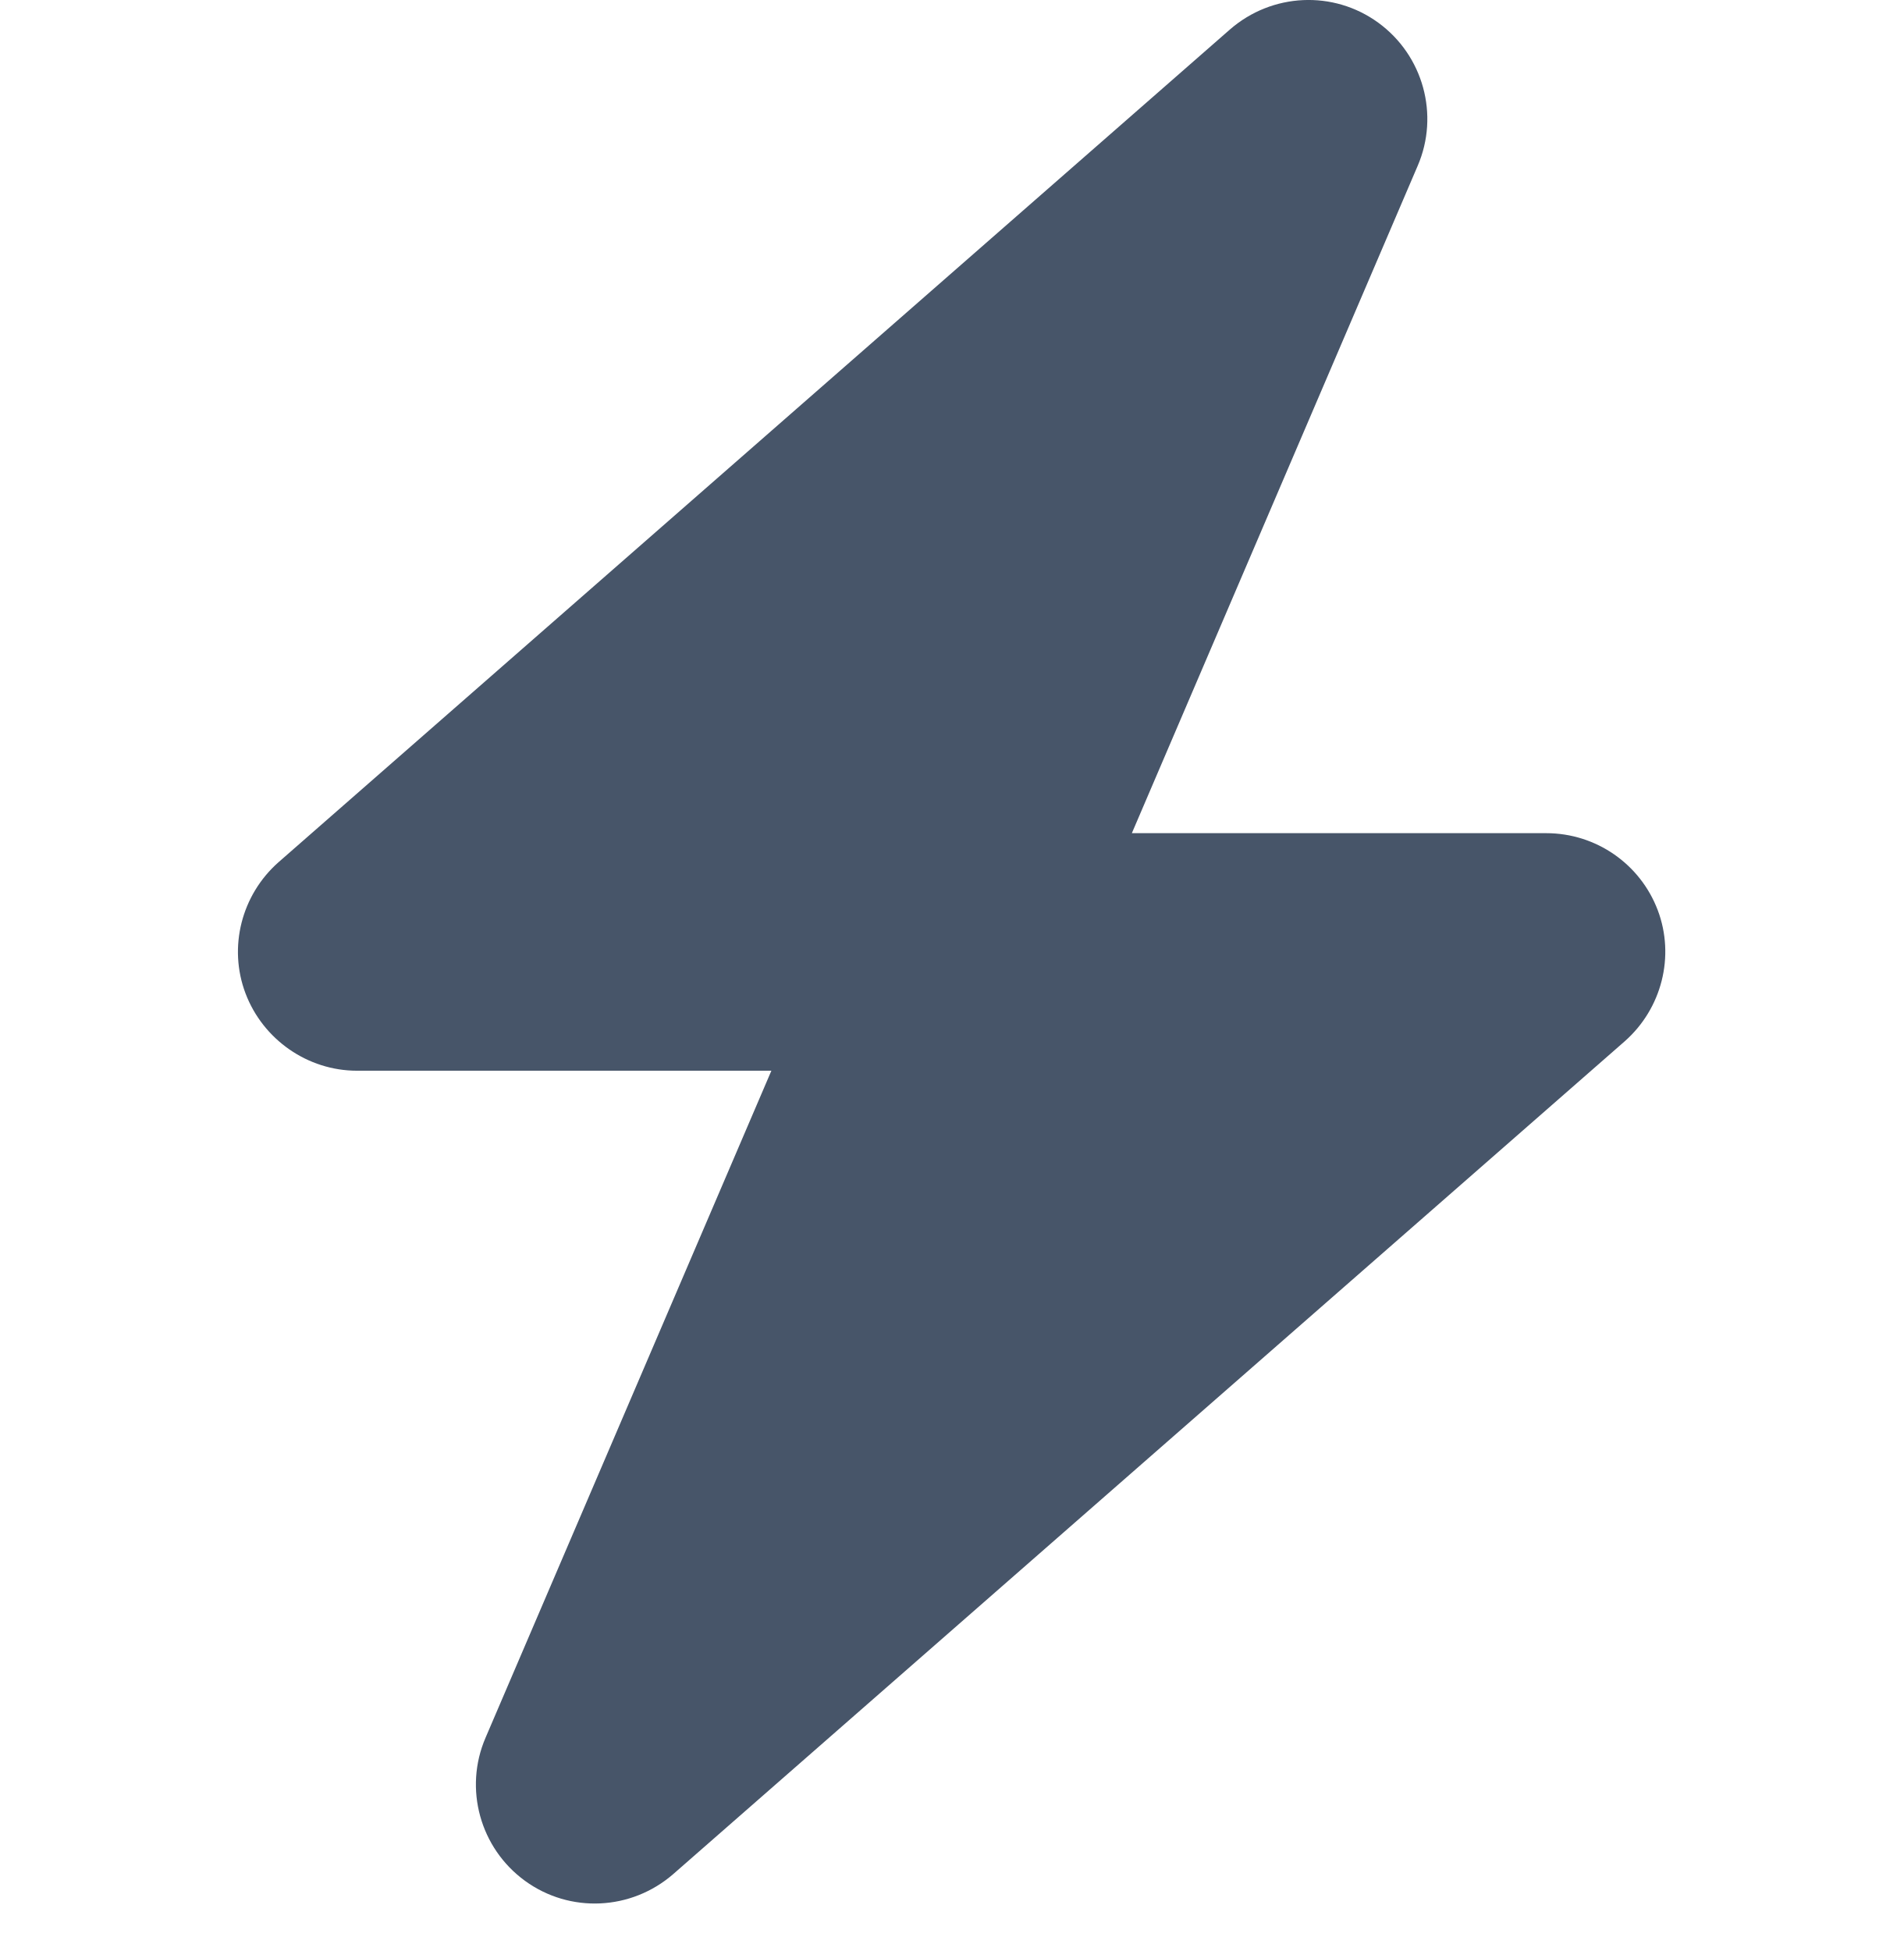
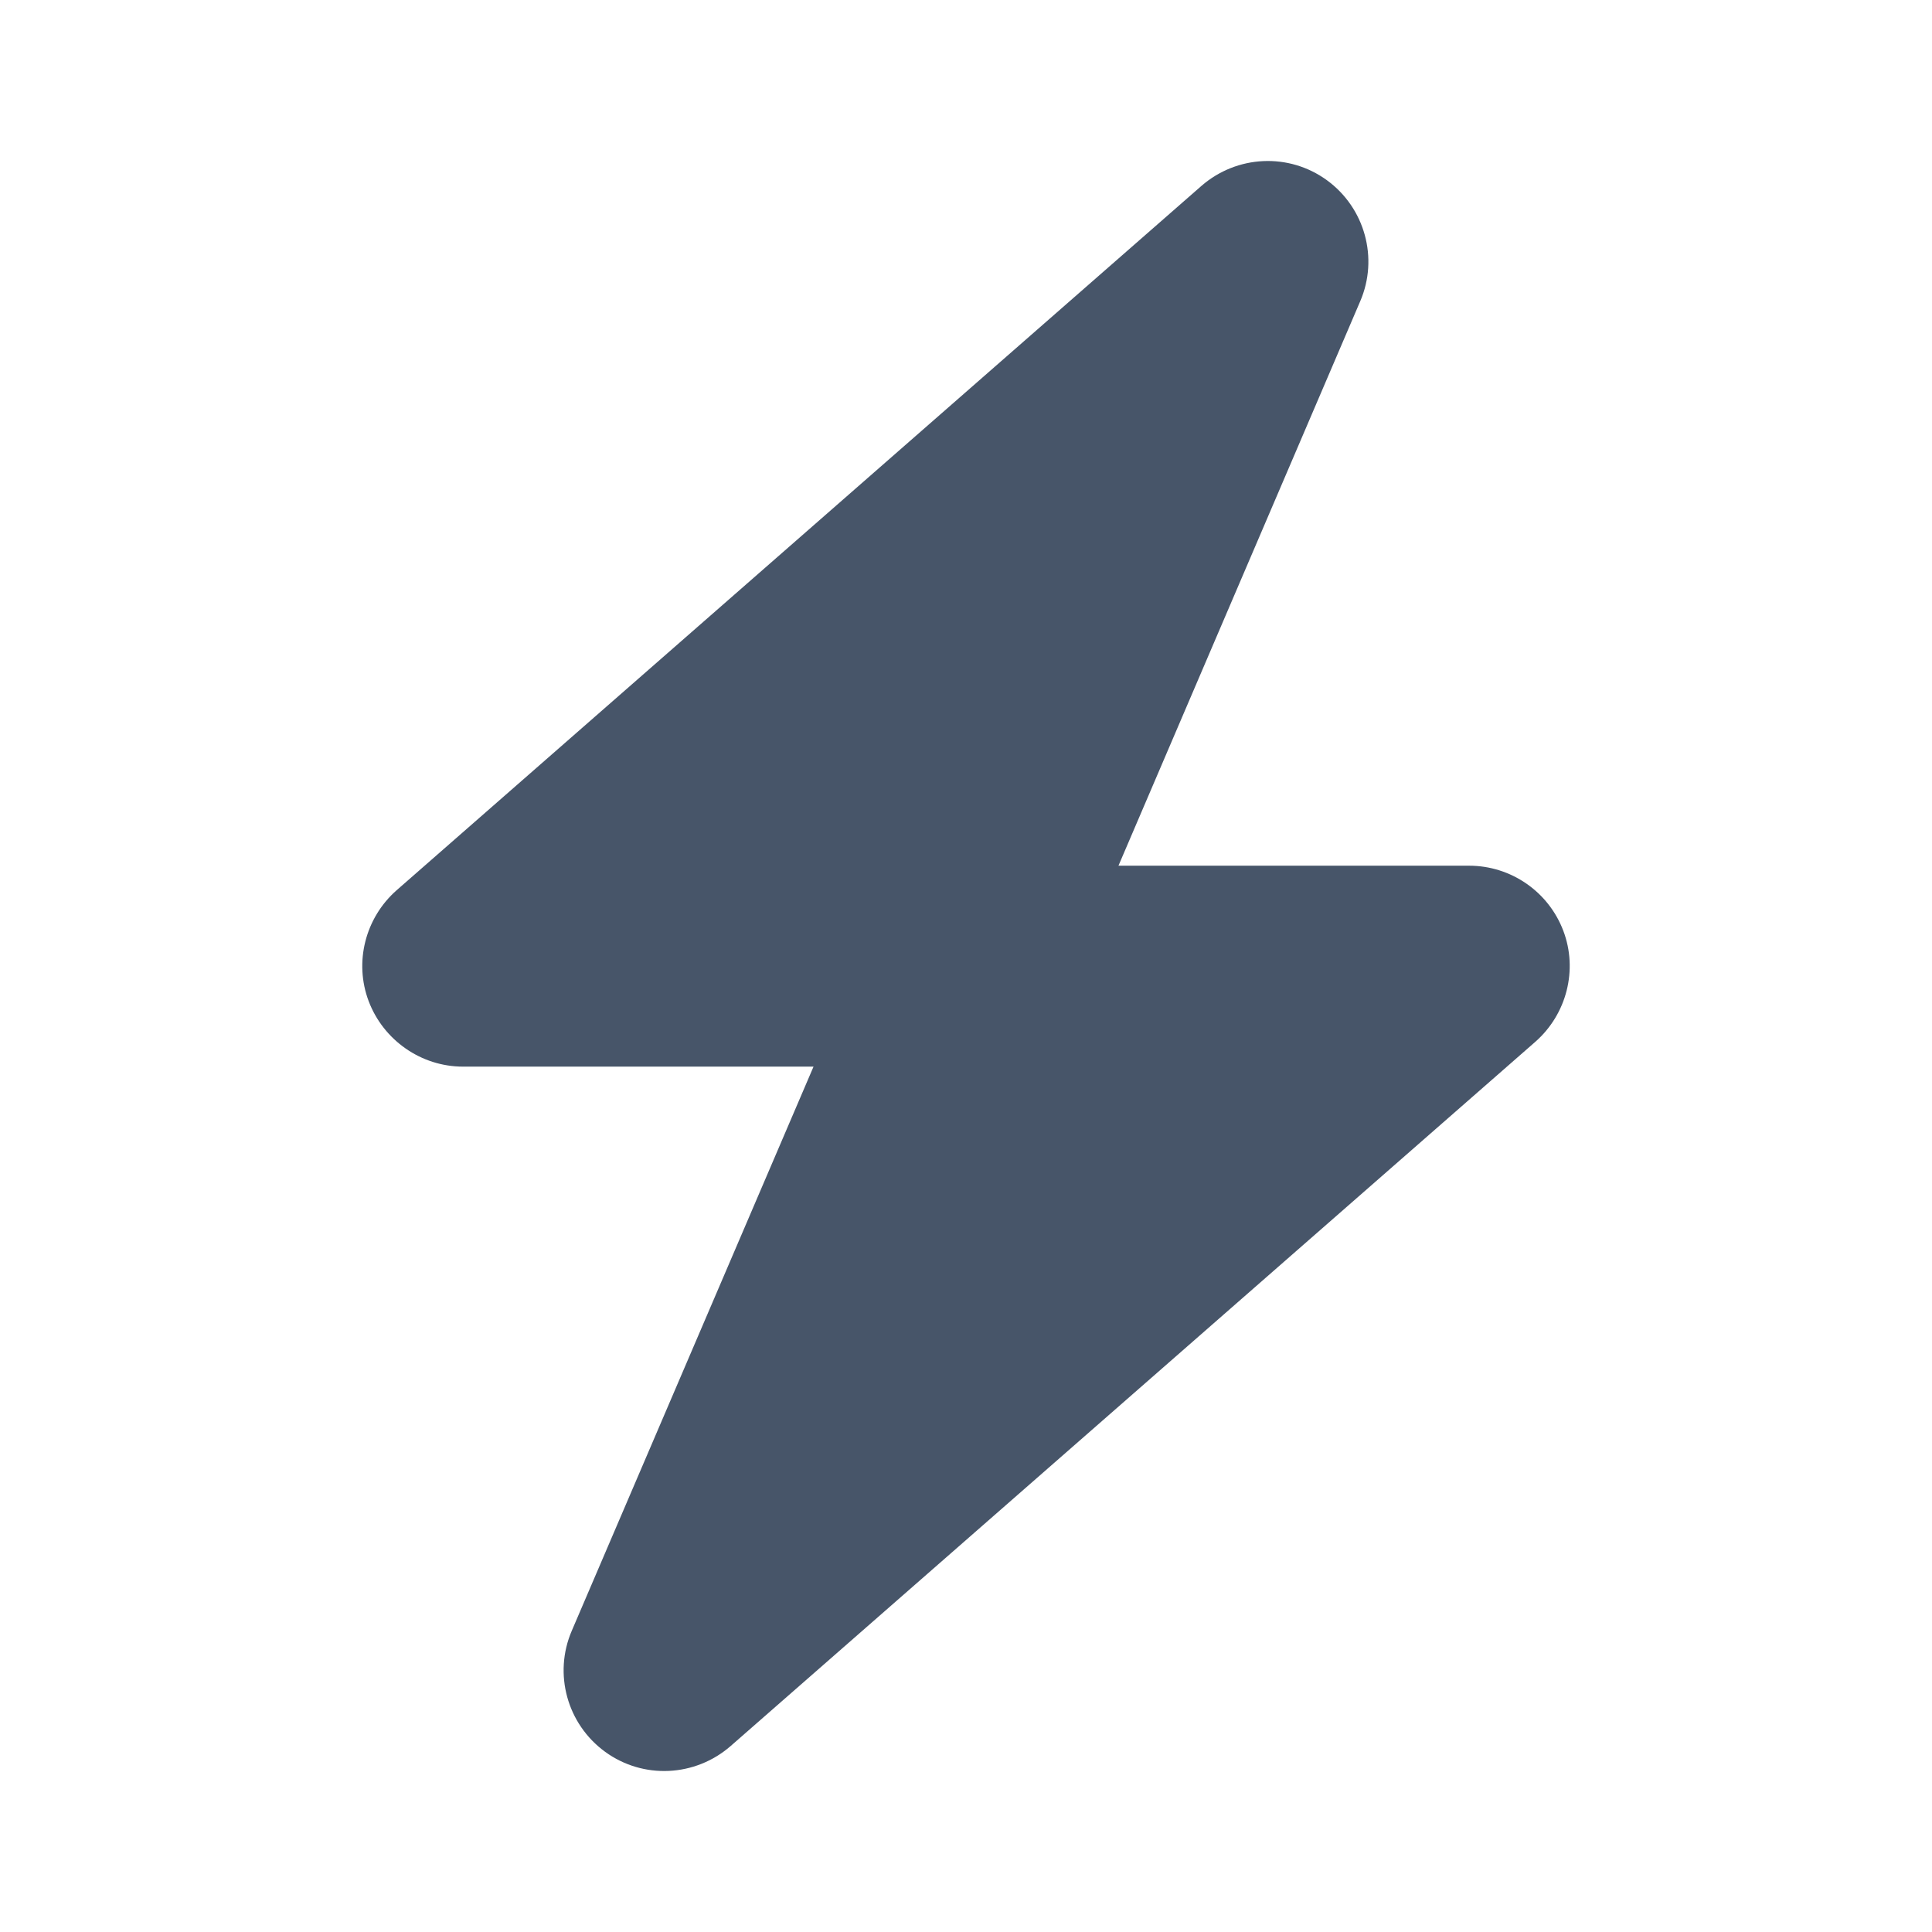
- <svg xmlns="http://www.w3.org/2000/svg" fill="none" height="41" viewBox="0 0 40 41" width="40">
-   <path d="m29.795 3.485c.461-1.07.117-2.32-.828-3.008-.945-.688-2.234-.625-3.116.141l-19.996 17.5c-.781.688-1.062 1.789-.695 2.758.367.969 1.304 1.625 2.343 1.625h8.709l-6.007 14.016c-.461 1.07-.117 2.32.828 3.008s2.234.625 3.116-.141l19.996-17.5c.781-.688 1.062-1.789.695-2.758-.367-.969-1.297-1.617-2.343-1.617h-8.709z" fill="#475569" />
+ <svg xmlns="http://www.w3.org/2000/svg" fill="none" height="48" viewBox="0 0 48 48" width="48">
+   <path d="m33.794 7.485c.461-1.07.117-2.32-.828-3.008-.945-.687-2.234-.625-3.116.141l-19.995 17.499c-.781.687-1.062 1.789-.695 2.758.367.969 1.304 1.625 2.343 1.625h8.709l-6.006 14.015c-.461 1.07-.117 2.32.828 3.008.945.688 2.234.625 3.116-.141l19.995-17.499c.781-.687 1.062-1.789.695-2.758s-1.297-1.617-2.343-1.617h-8.709z" fill="#475569" />
</svg>
